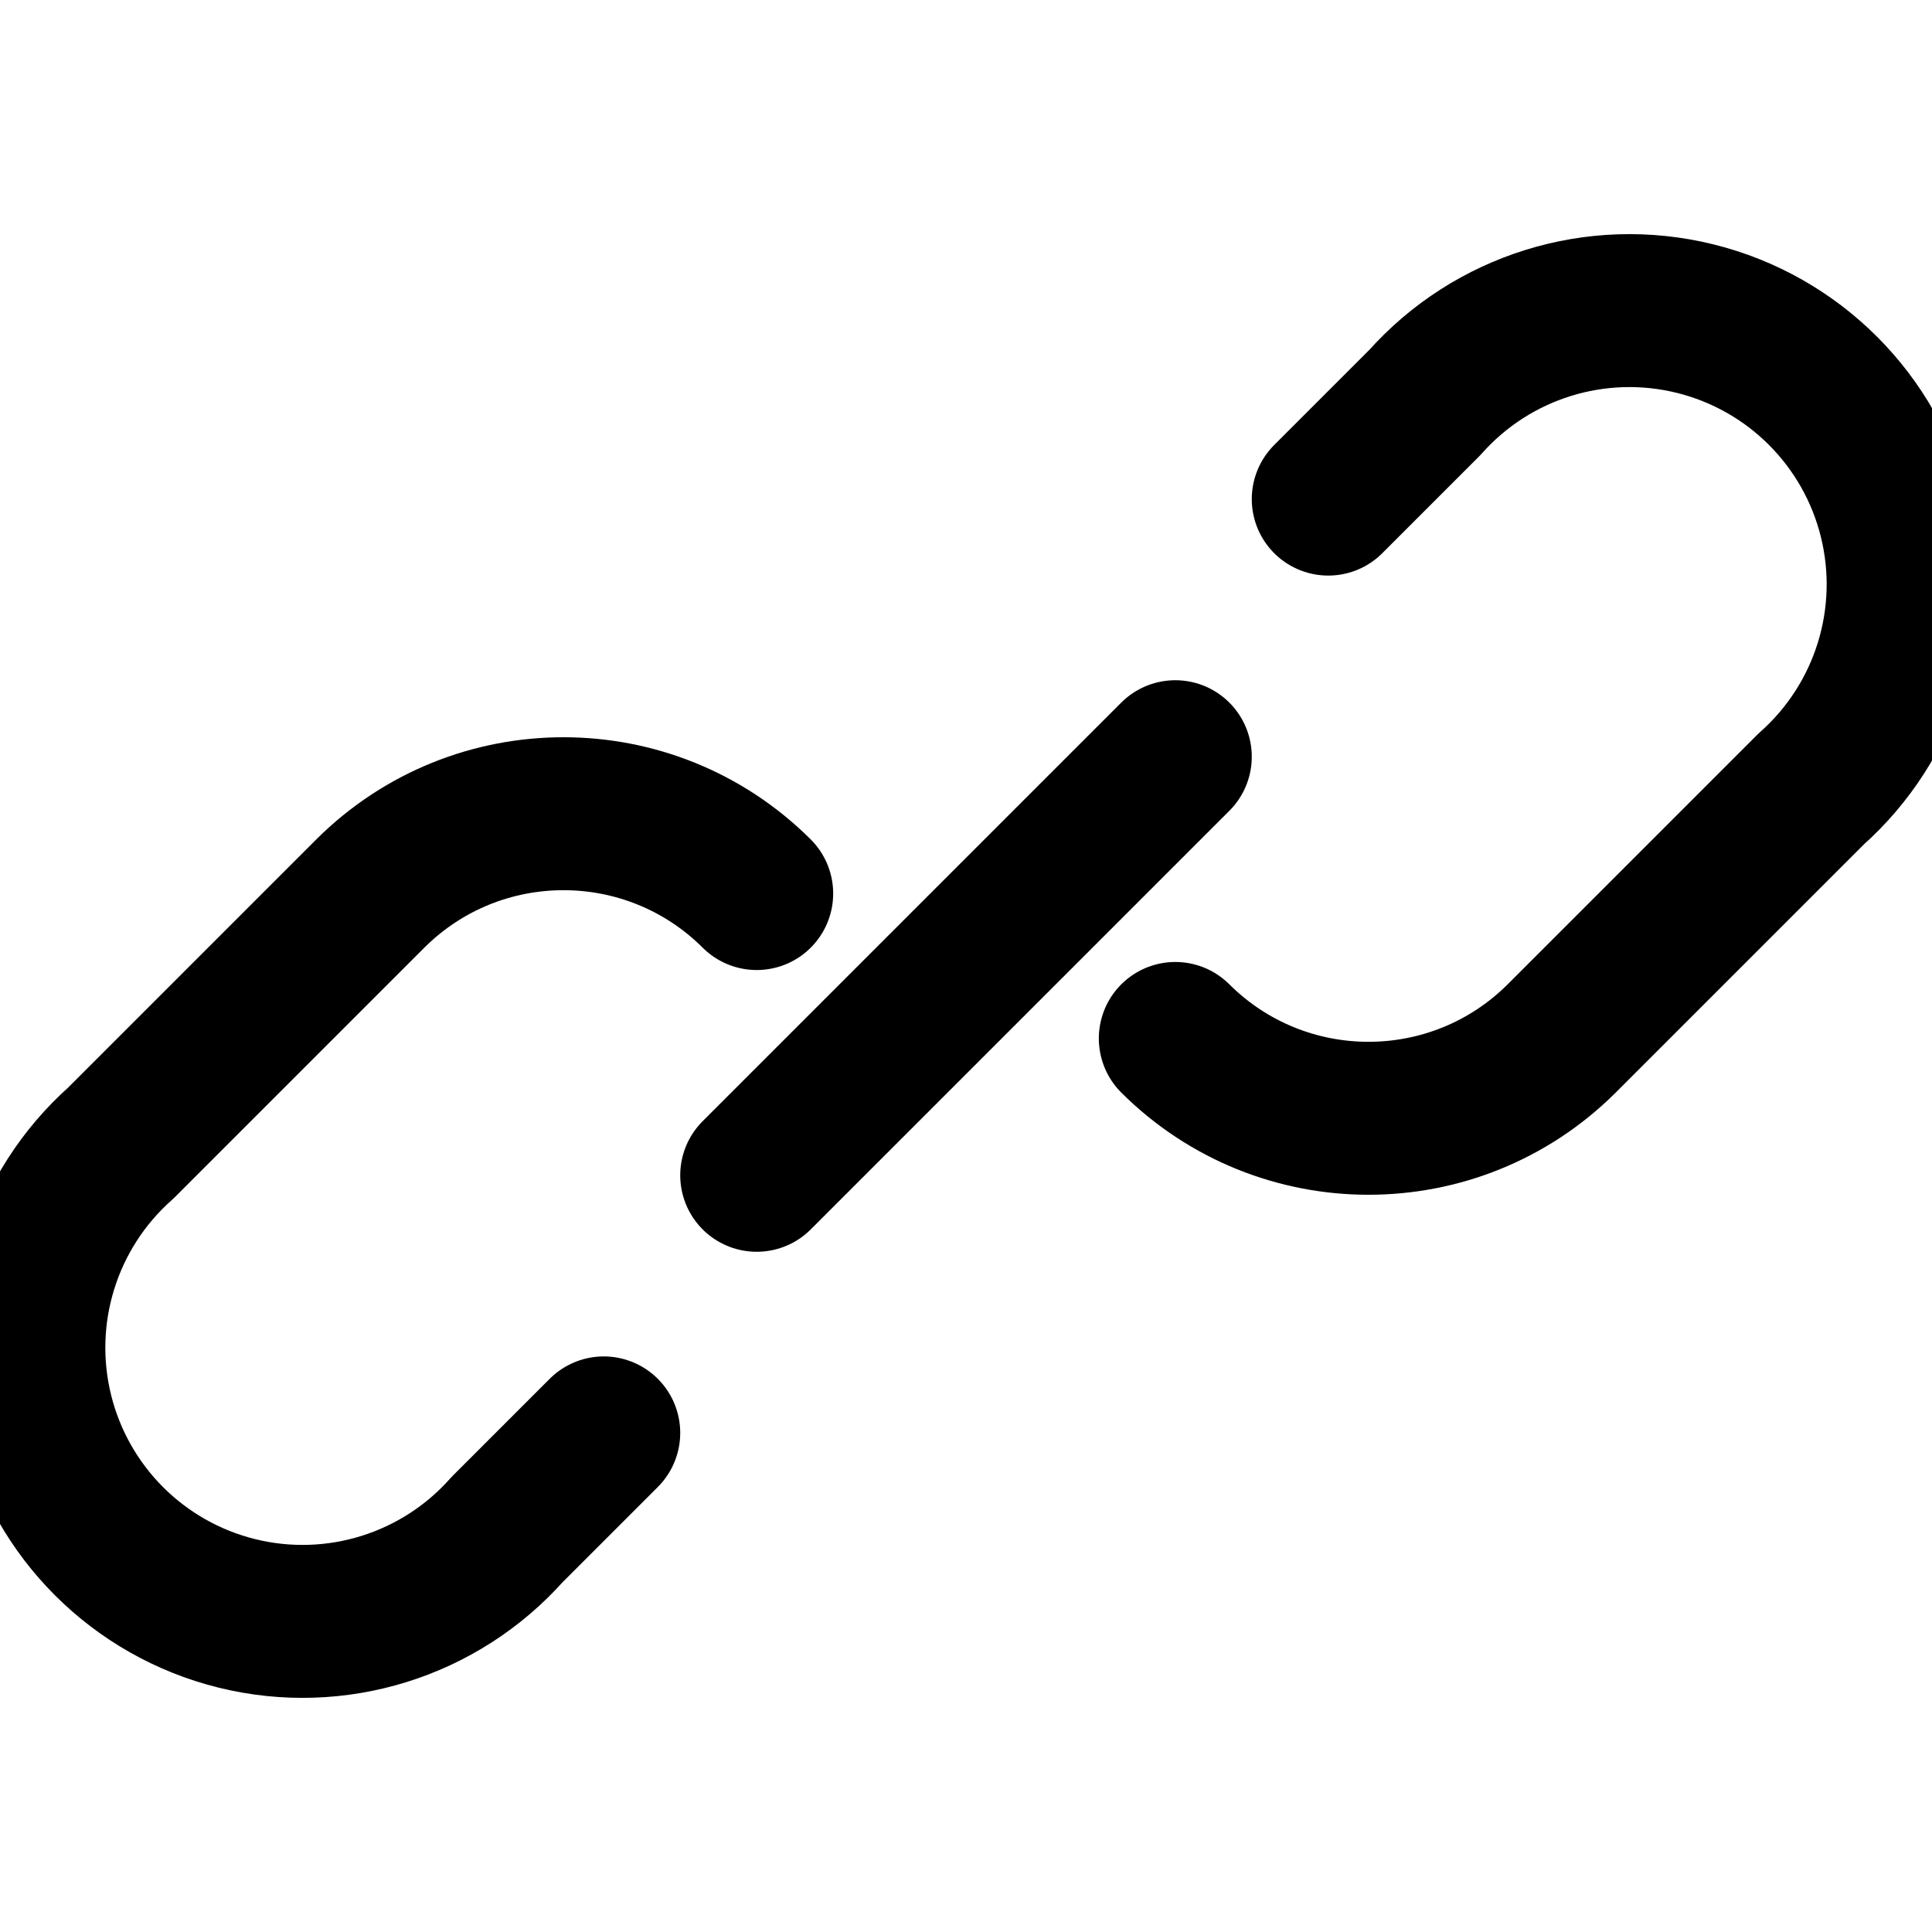
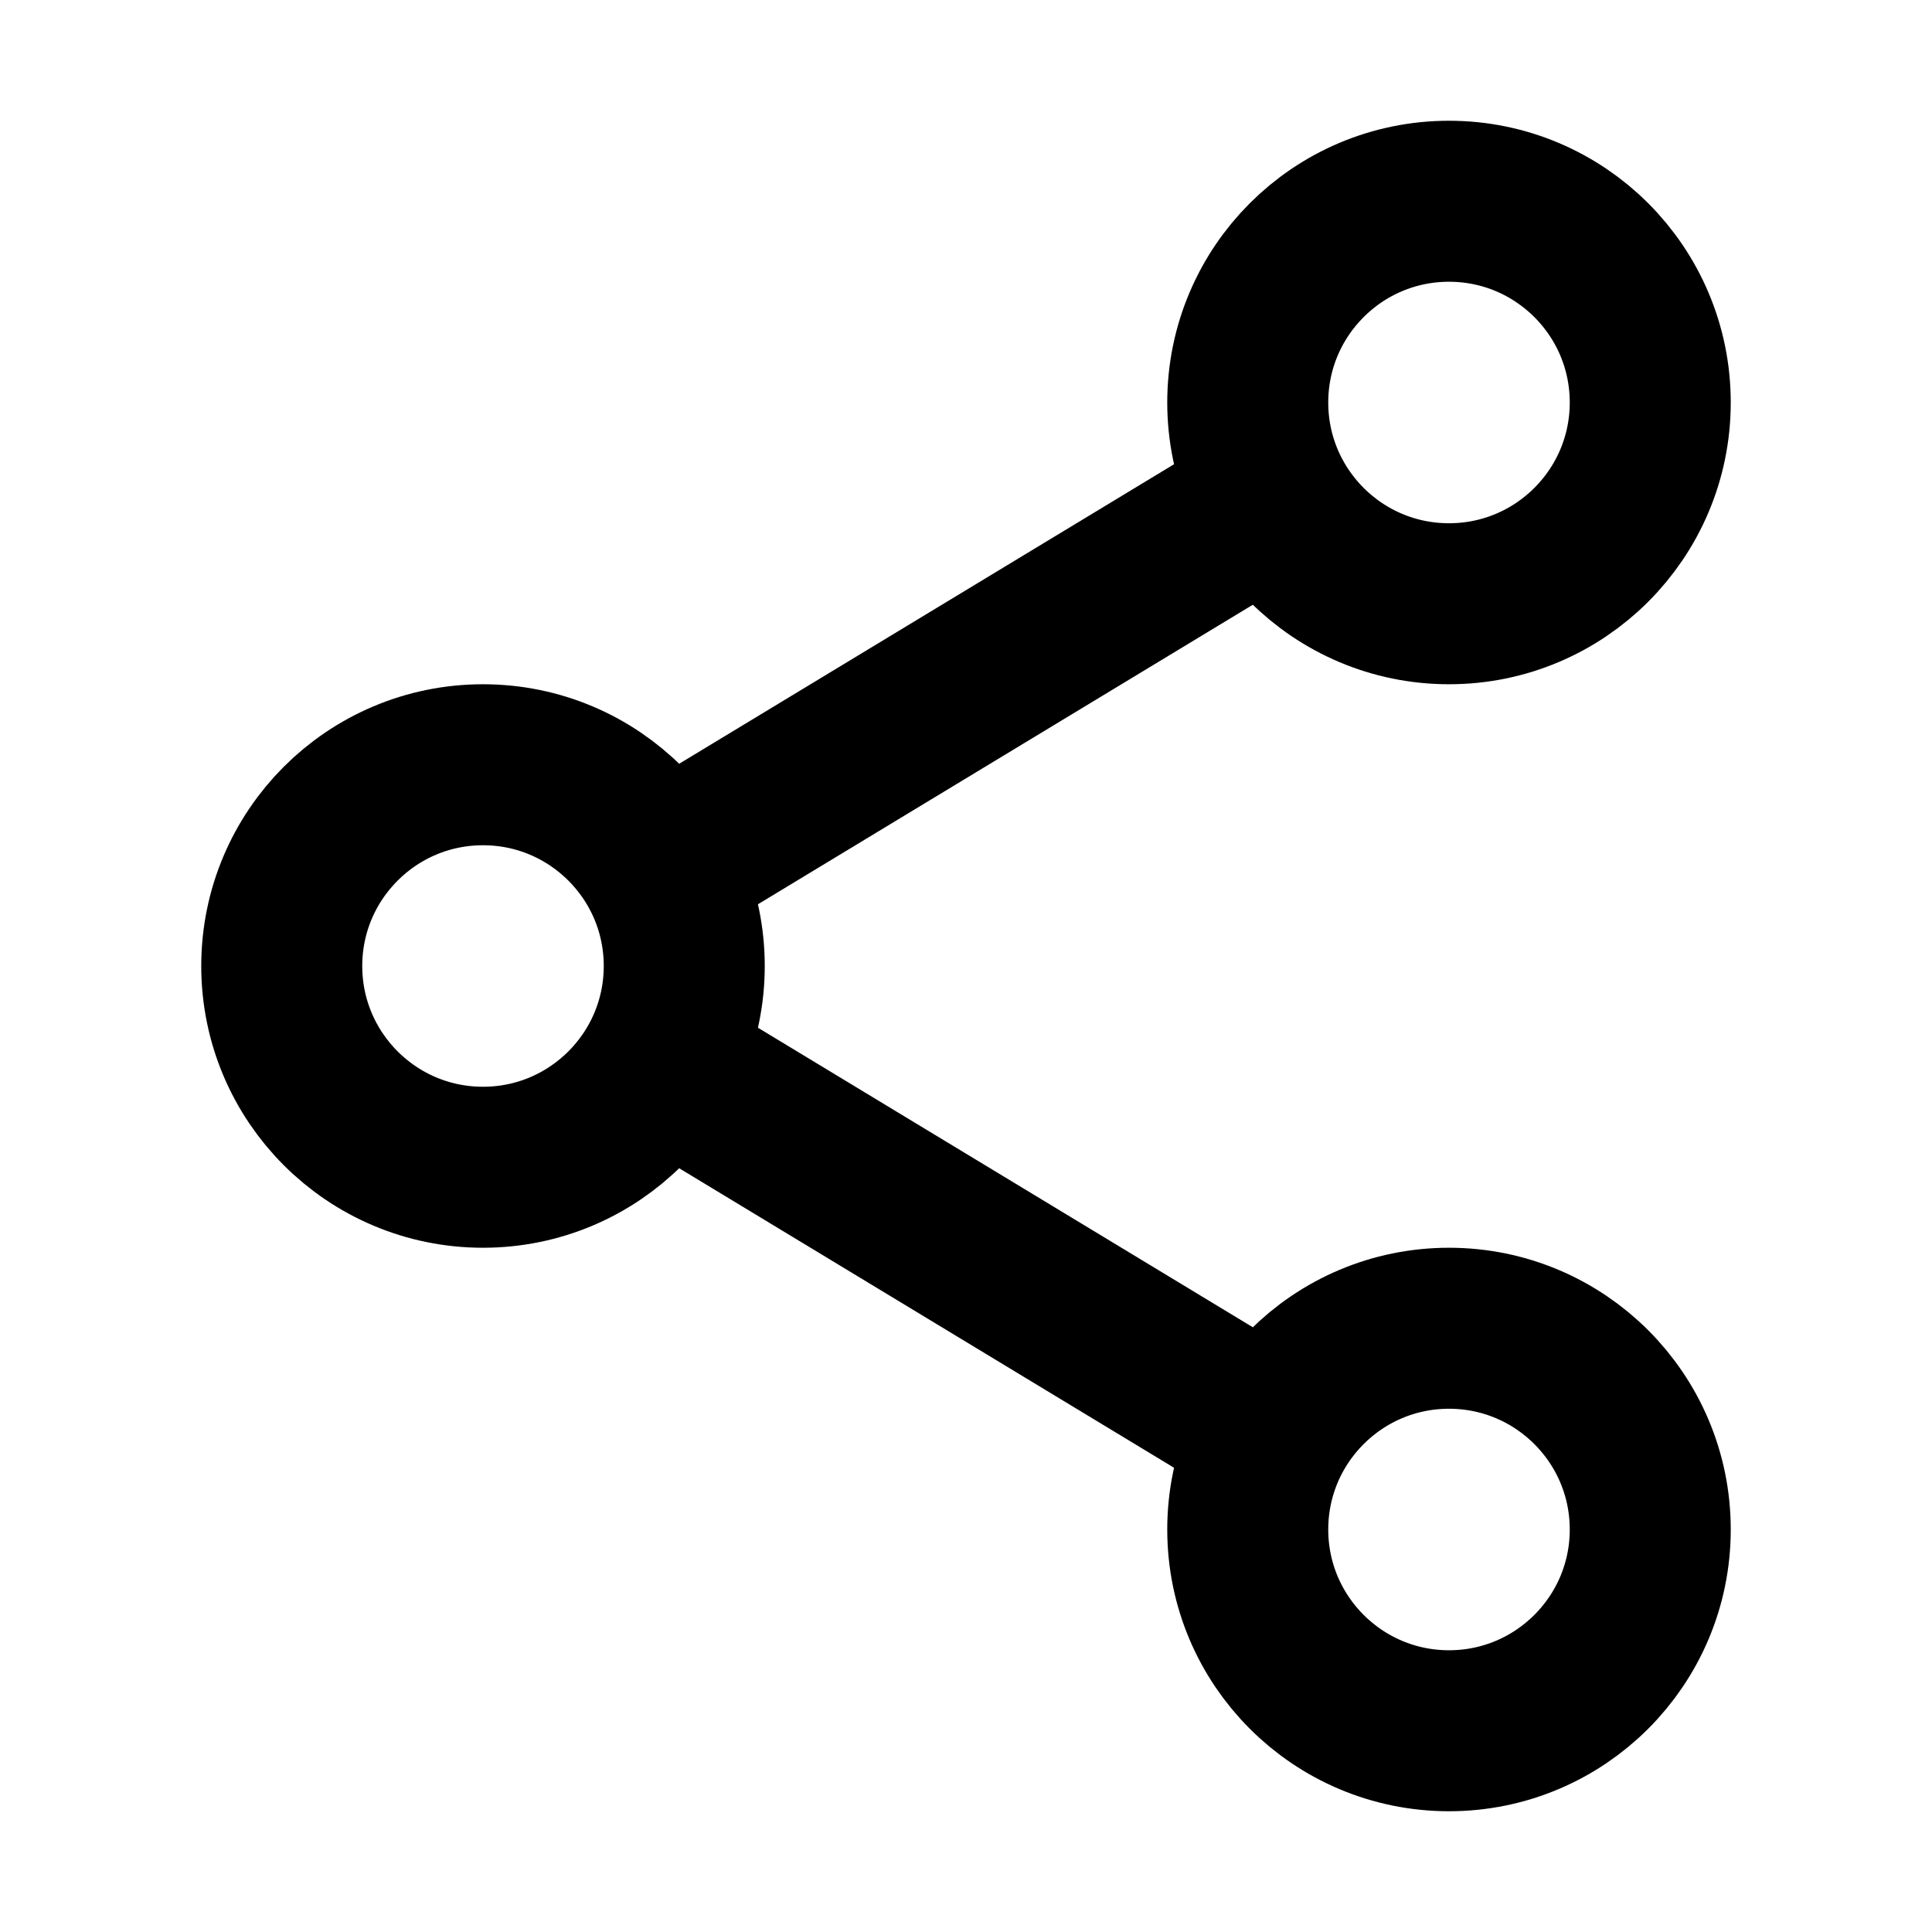
- <svg xmlns="http://www.w3.org/2000/svg" viewBox="0 0 24 24" fill="none" stroke="currentColor" stroke-width="1.9" stroke-linecap="round" stroke-linejoin="round">
-   <path d="M9.4 14.6l5.2-5.2" />
-   <path d="M7.5 17.8l-1.2 1.2a3.4 3.4 0 1 1-4.8-4.8l3.1-3.1a3.4 3.4 0 0 1 4.8 0" />
-   <path d="M16.5 6.2l1.2-1.2a3.4 3.4 0 1 1 4.8 4.8l-3.1 3.1a3.4 3.4 0 0 1-4.8 0" />
+ <svg xmlns="http://www.w3.org/2000/svg" width="24" height="24" viewBox="0 0 24 24" fill="none" stroke="currentColor" stroke-width="2" stroke-linecap="round" stroke-linejoin="round">
+   <circle cx="18" cy="5" r="2.5" />
+   <circle cx="6" cy="12" r="2.5" />
+   <circle cx="18" cy="19" r="2.5" />
+   <path d="M8.2 10.8l7.6-4.6" />
+   <path d="M8.2 13.2l7.6 4.6" />
</svg>
